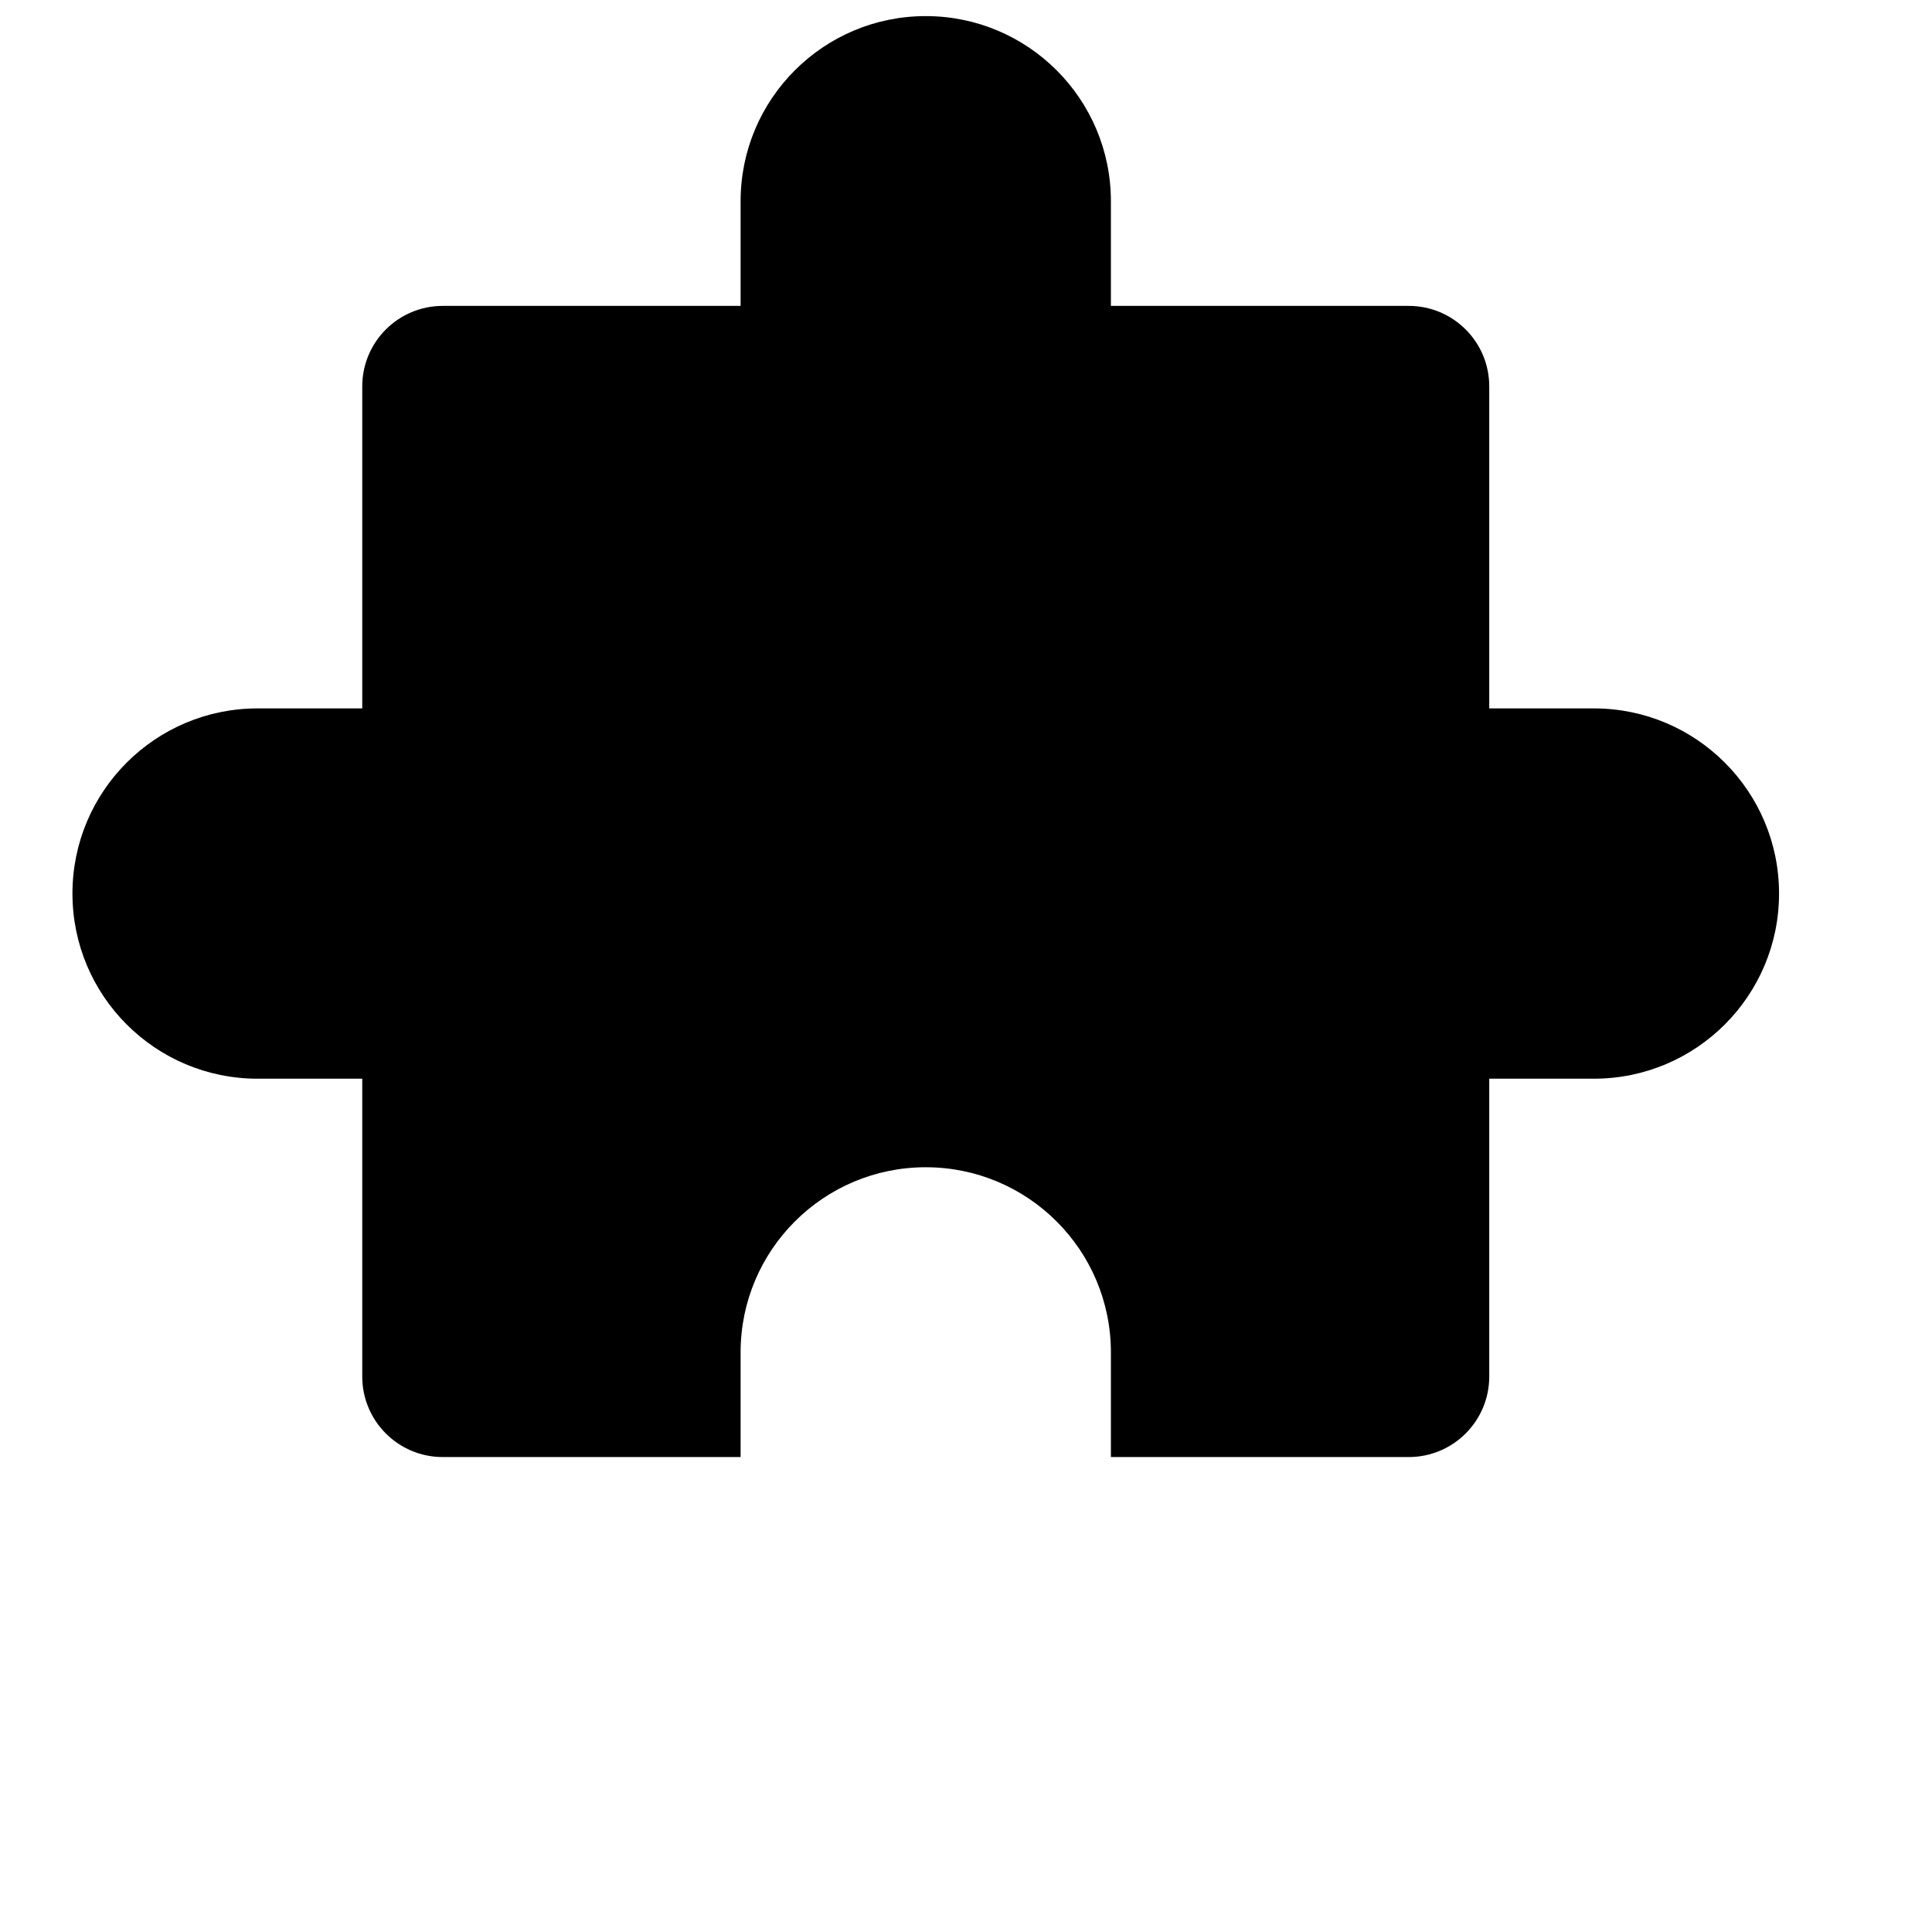
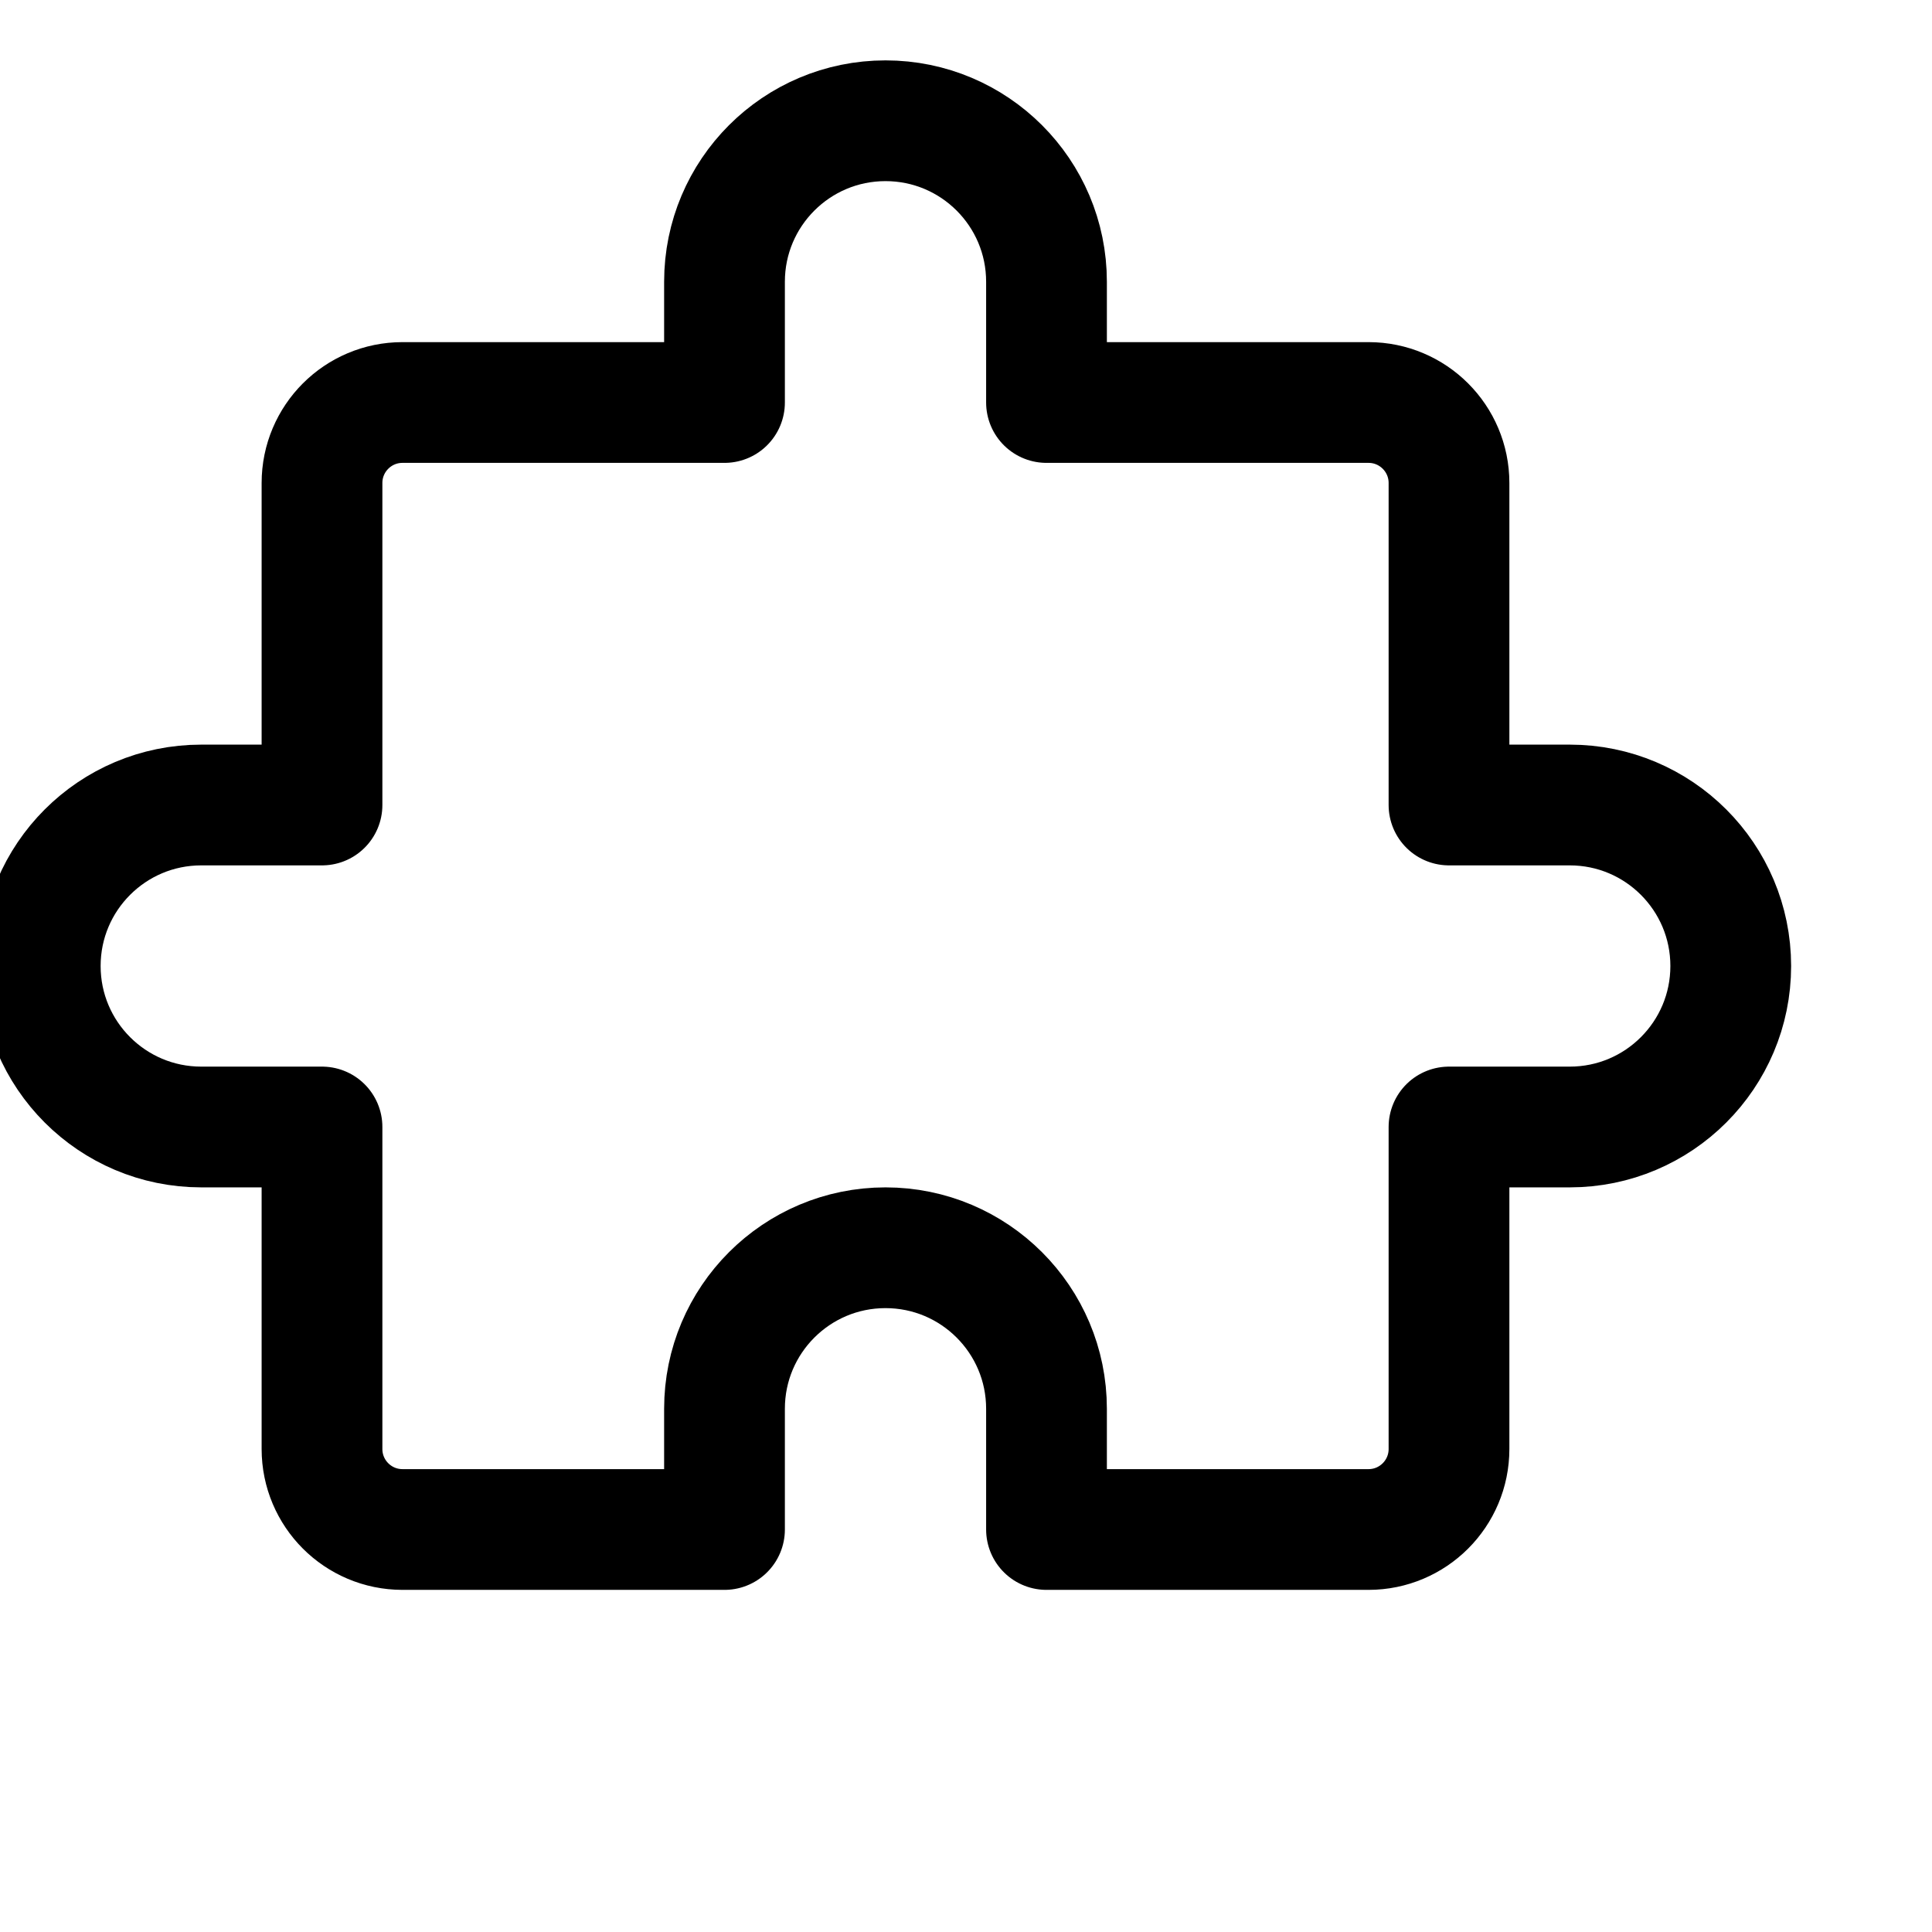
- <svg xmlns="http://www.w3.org/2000/svg" viewBox="0 0 24 24" fill="currentColor" aria-label="Extensions">
-   <path d="M9.2 2.5a2.3 2.3 0 0 1 4.6 0v1.3h3.7a1 1 0 0 1 1 1V8.8h1.3a2.3 2.3 0 0 1 0 4.6h-1.3v3.7a1 1 0 0 1-1 1h-3.7v-1.3a2.3 2.3 0 0 0-4.6 0v1.3H5.5a1 1 0 0 1-1-1v-3.7H3.2a2.3 2.3 0 0 1 0-4.6h1.3V4.8a1 1 0 0 1 1-1h3.7z" />
+ <svg xmlns="http://www.w3.org/2000/svg" viewBox="0 0 24 24" fill="none" stroke="currentColor" stroke-width="1.5" stroke-linecap="round" stroke-linejoin="round" aria-label="Extensions">
+   <path d="M9 3.5a2 2 0 1 1 4 0V5h4a1 1 0 0 1 1 1v4h1.5a2 2 0 1 1 0 4H18v4 a1 1 0 0 1-1 1h-4v-1.5a2 2 0 1 0-4 0V19H5a1 1 0 0 1-1-1v-4H2.5 a2 2 0 1 1 0-4H4V6a1 1 0 0 1 1-1h4z" />
</svg>
